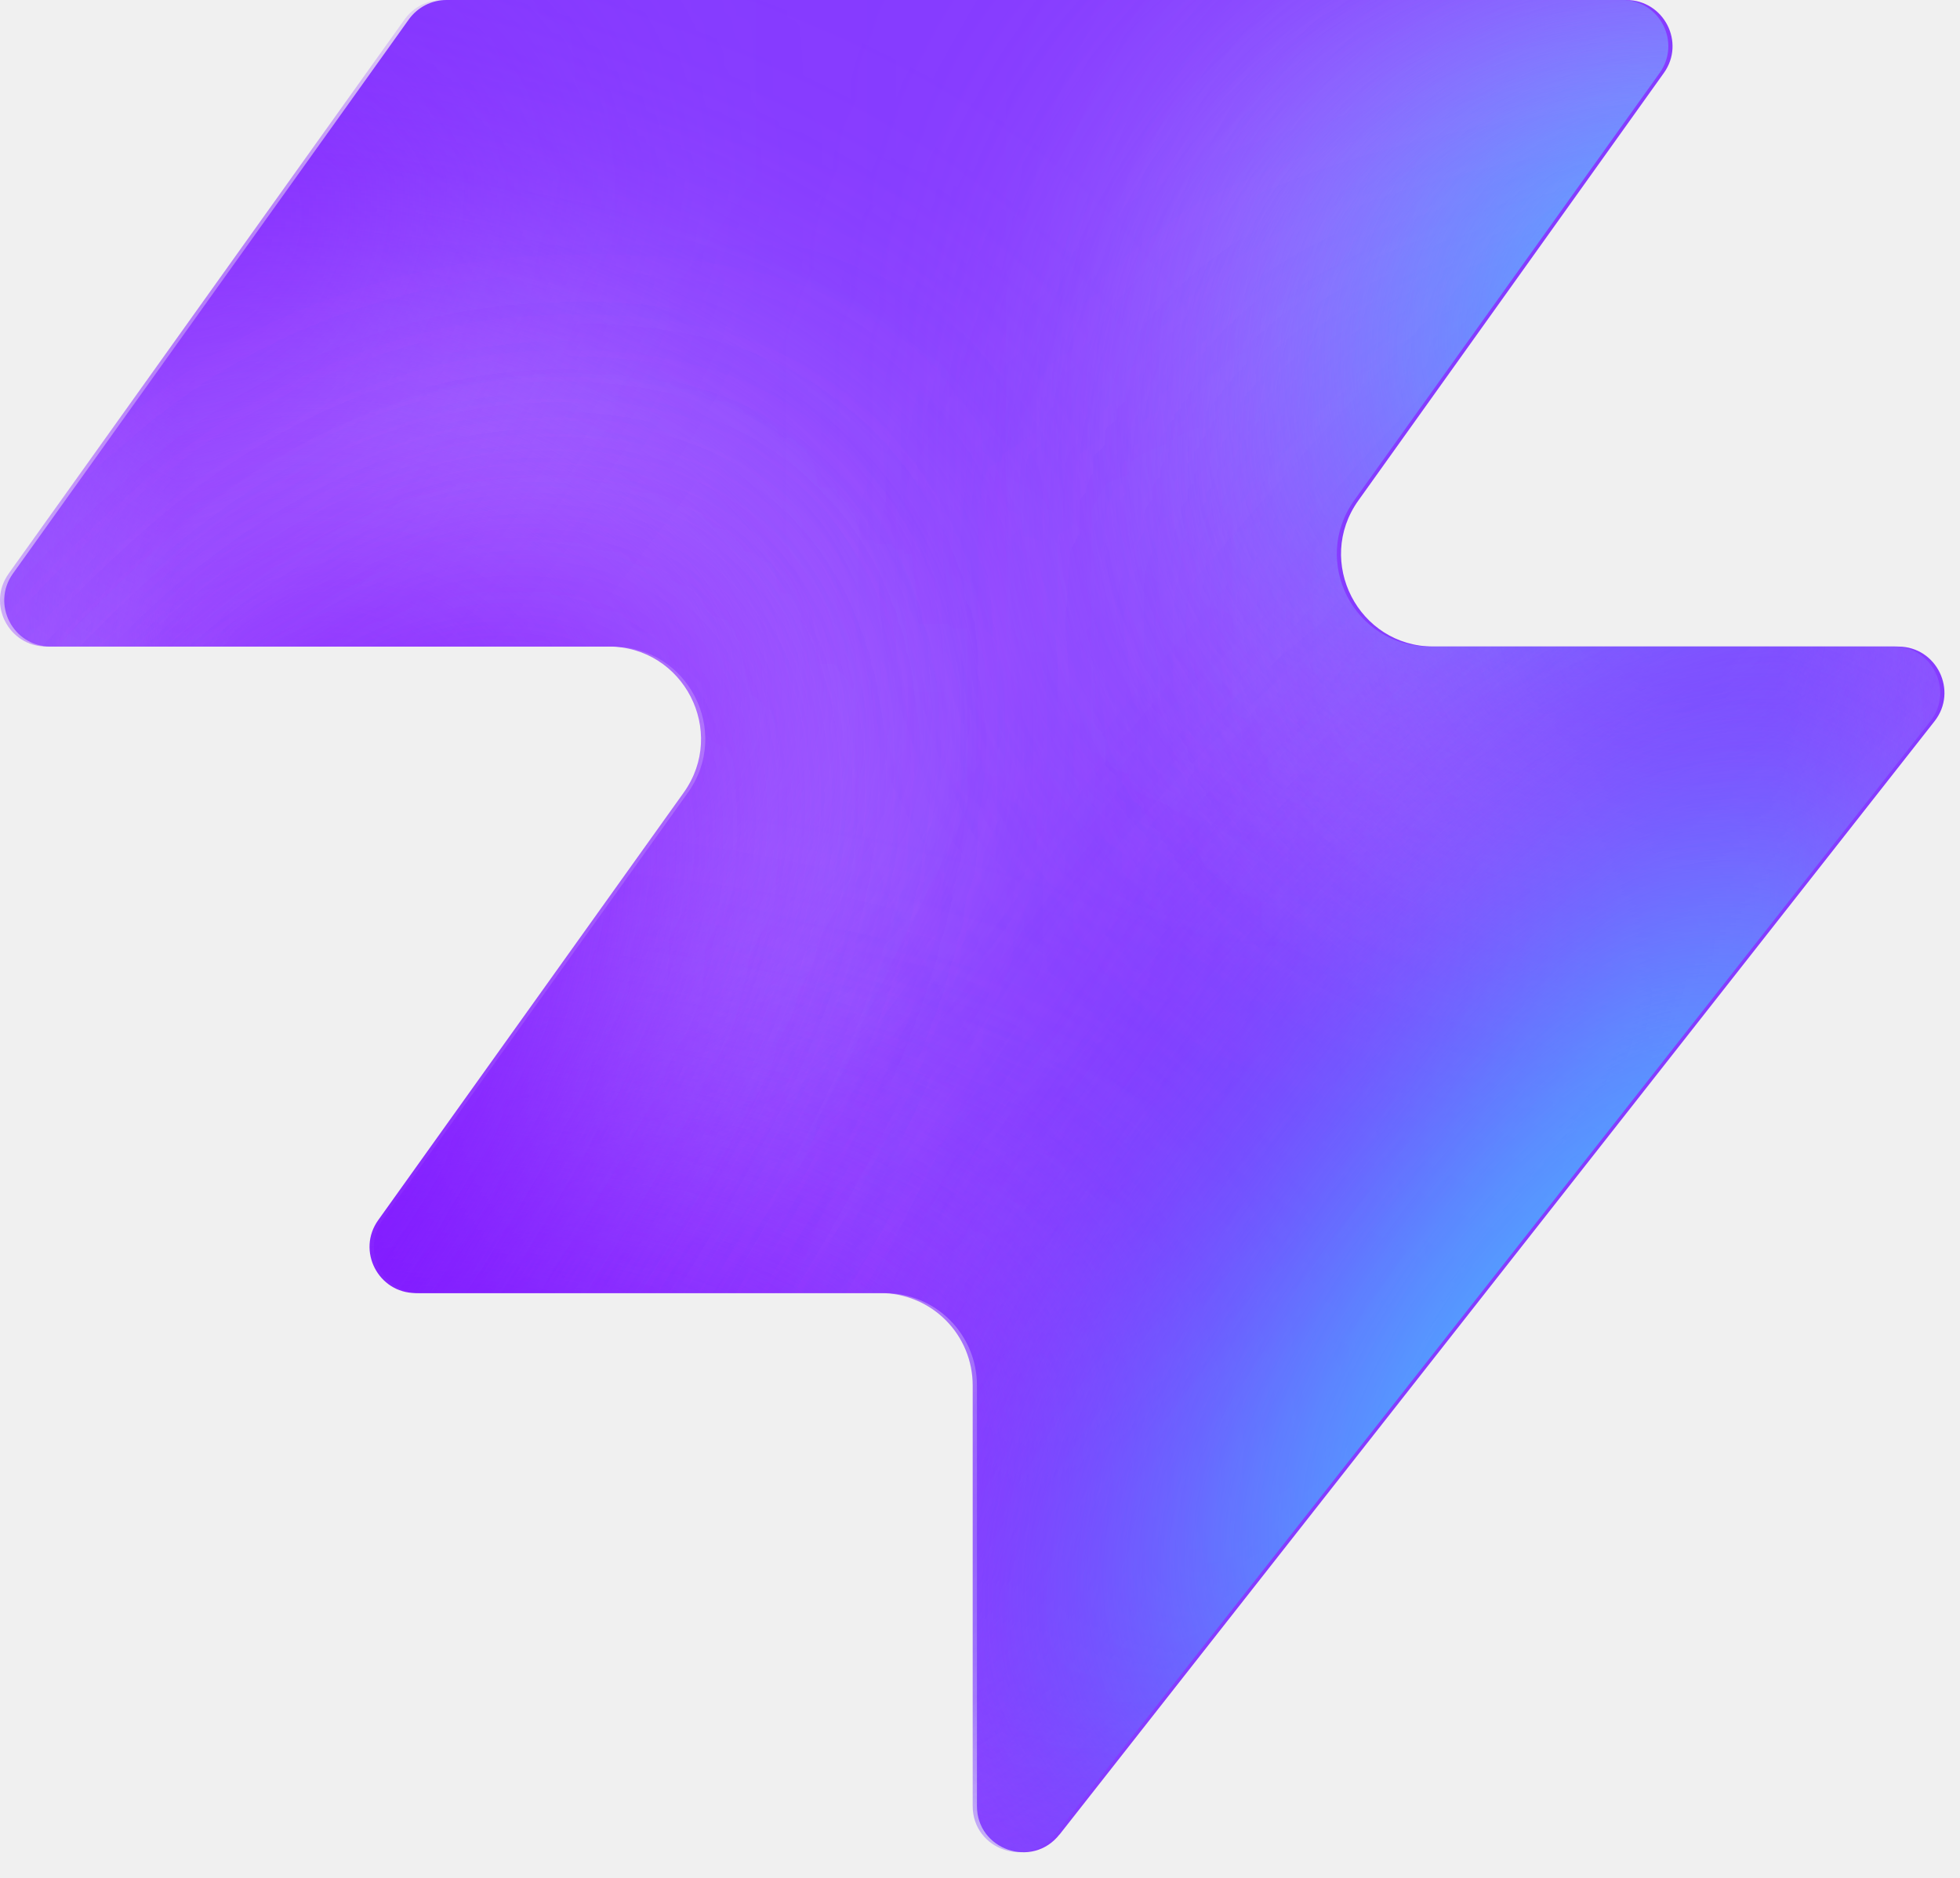
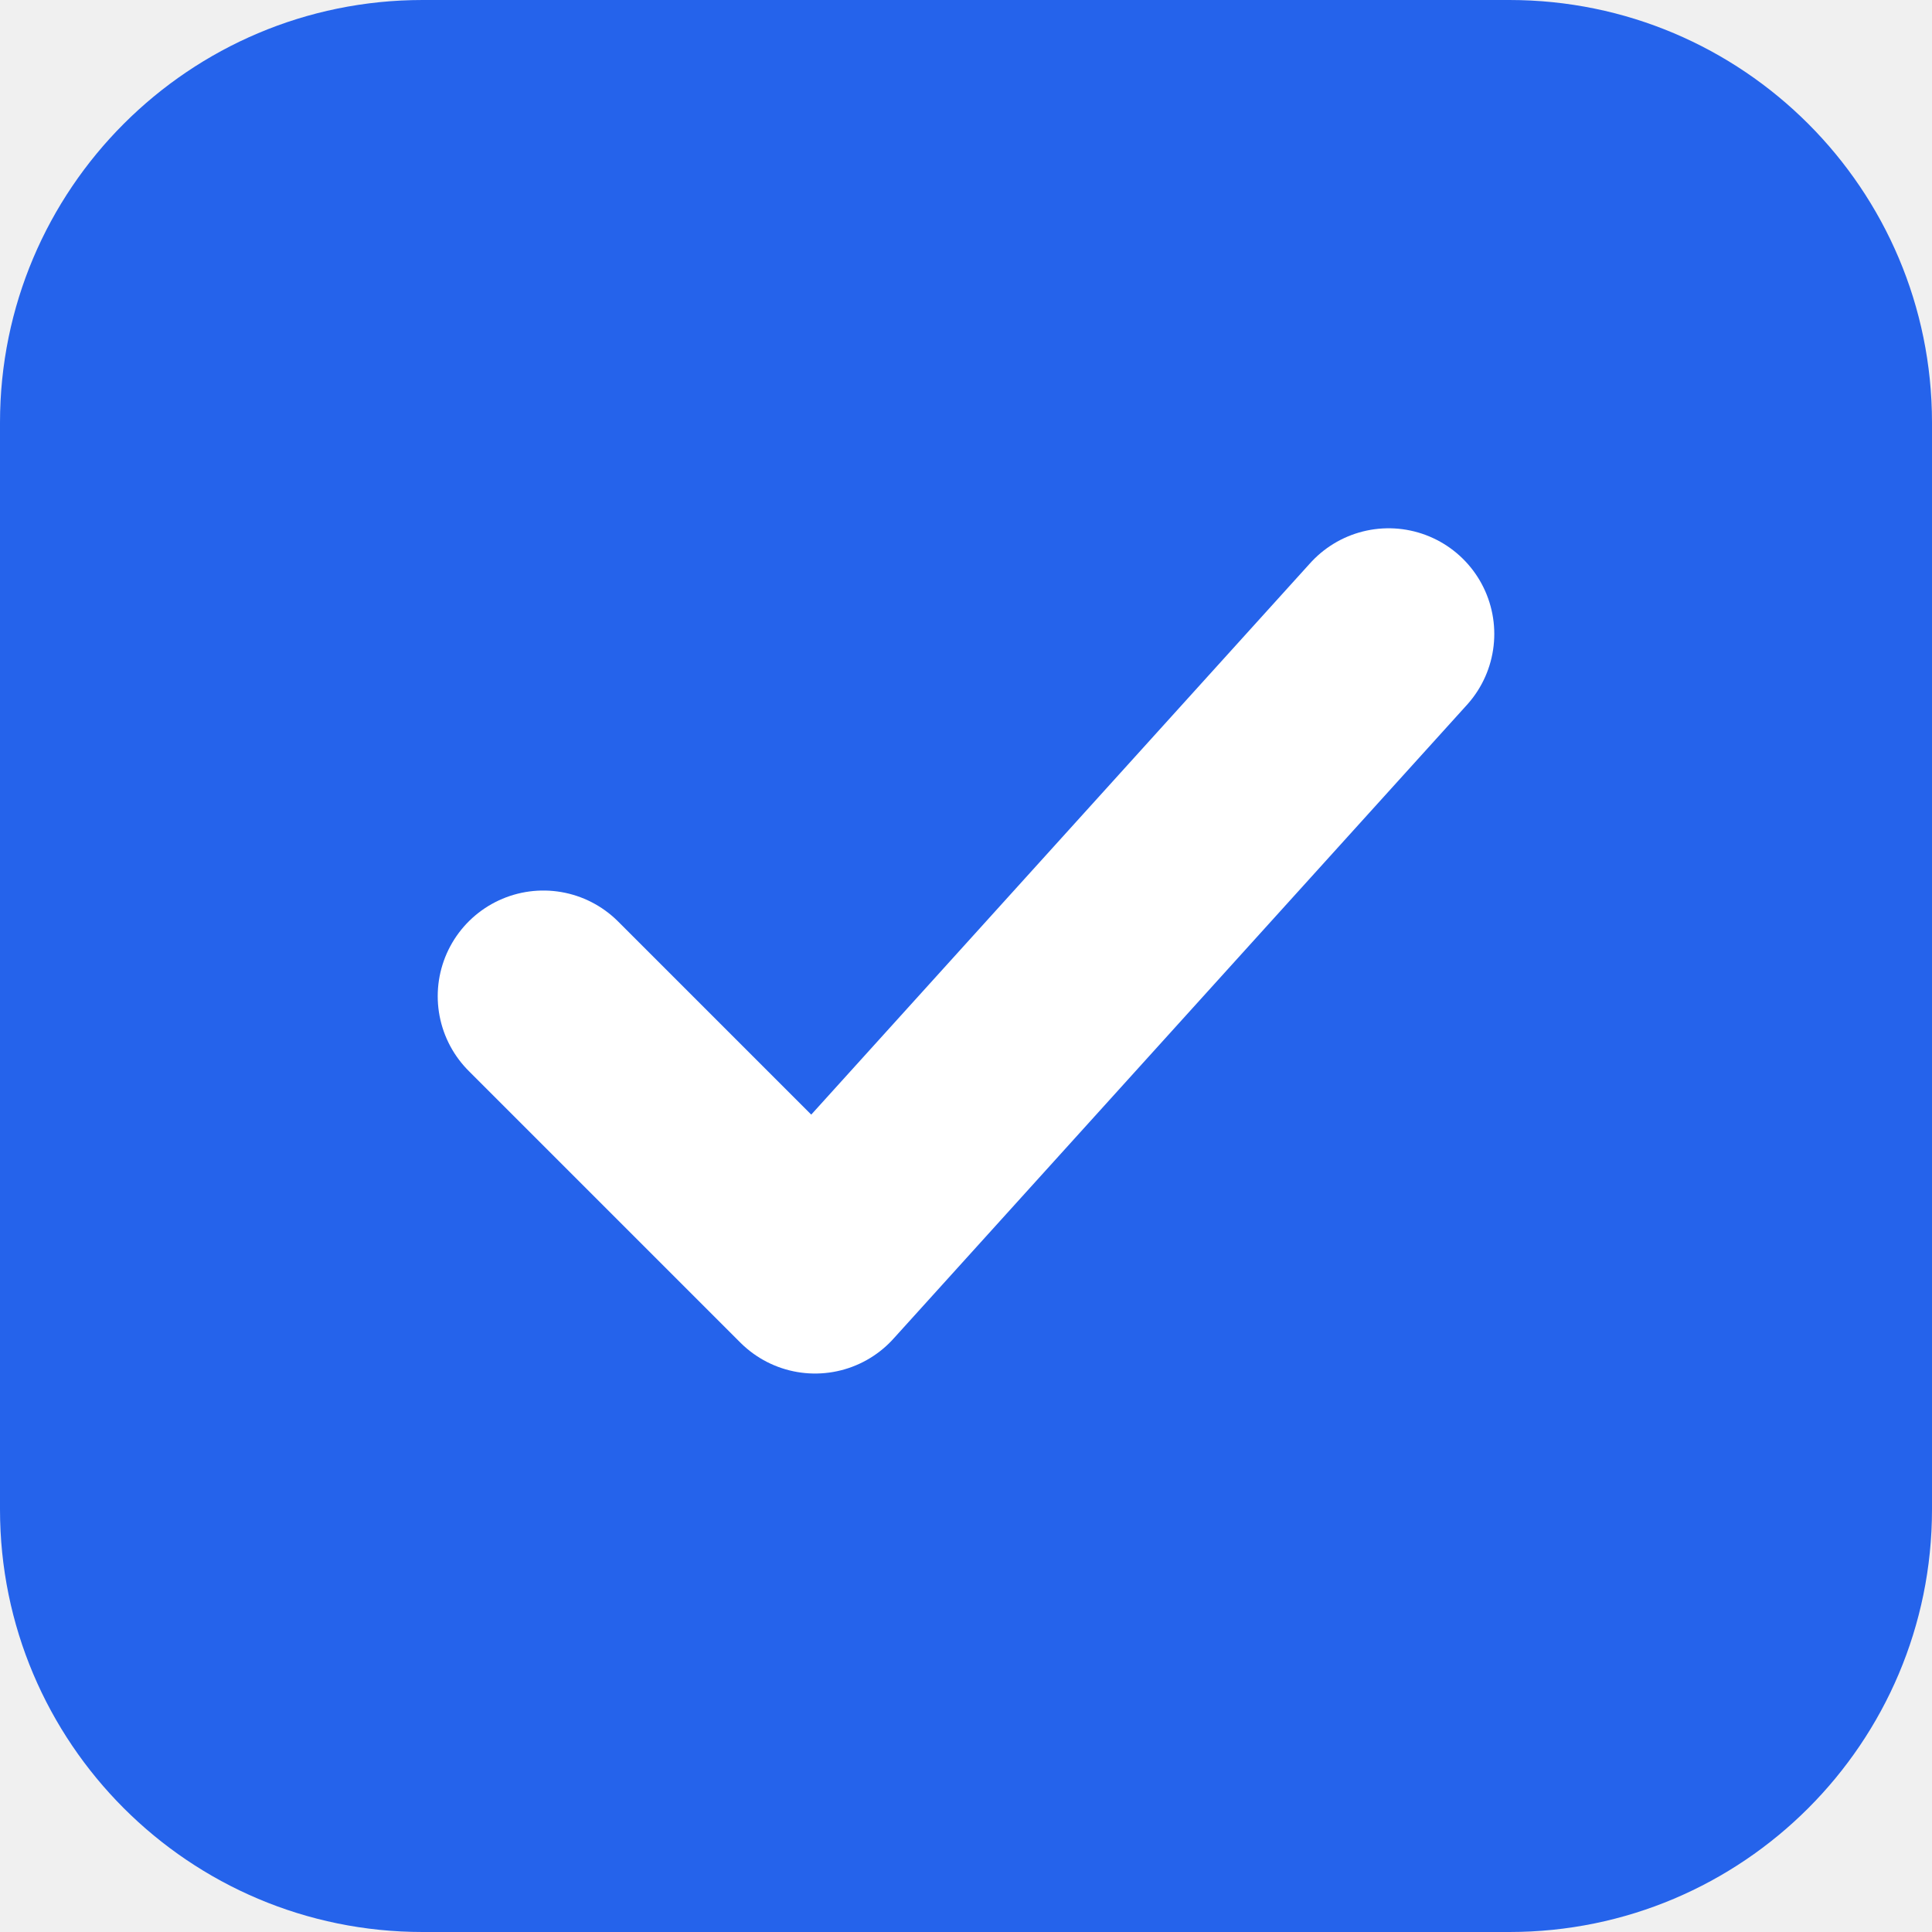
- <svg xmlns="http://www.w3.org/2000/svg" width="48" height="46" fill="none" viewBox="0 0 48 46">
-   <path fill="#863bff" d="M25.946 44.938c-.664.845-2.021.375-2.021-.698V33.937a2.26 2.26 0 0 0-2.262-2.262H10.287c-.92 0-1.456-1.04-.92-1.788l7.48-10.471c1.07-1.497 0-3.578-1.842-3.578H1.237c-.92 0-1.456-1.04-.92-1.788L10.013.474c.214-.297.556-.474.92-.474h28.894c.92 0 1.456 1.04.92 1.788l-7.48 10.471c-1.07 1.498 0 3.579 1.842 3.579h11.377c.943 0 1.473 1.088.89 1.83L25.947 44.94z" style="fill:#863bff;fill:color(display-p3 .525 .23 1);fill-opacity:1" />
-   <mask id="a" width="48" height="46" x="0" y="0" maskUnits="userSpaceOnUse" style="mask-type:alpha">
-     <path fill="#000" d="M25.842 44.938c-.664.844-2.021.375-2.021-.698V33.937a2.26 2.26 0 0 0-2.262-2.262H10.183c-.92 0-1.456-1.04-.92-1.788l7.48-10.471c1.07-1.498 0-3.579-1.842-3.579H1.133c-.92 0-1.456-1.04-.92-1.787L9.91.473c.214-.297.556-.474.92-.474h28.894c.92 0 1.456 1.04.92 1.788l-7.48 10.471c-1.07 1.498 0 3.578 1.842 3.578h11.377c.943 0 1.473 1.088.89 1.832L25.843 44.94z" style="fill:#000;fill-opacity:1" />
-   </mask>
-   <g mask="url(#a)">
-     <g filter="url(#b)">
-       <ellipse cx="5.508" cy="14.704" fill="#ede6ff" rx="5.508" ry="14.704" style="fill:#ede6ff;fill:color(display-p3 .927 .903 1);fill-opacity:1" transform="matrix(.00324 1 1 -.00324 -4.47 31.516)" />
-     </g>
-     <g filter="url(#c)">
-       <ellipse cx="10.399" cy="29.851" fill="#ede6ff" rx="10.399" ry="29.851" style="fill:#ede6ff;fill:color(display-p3 .927 .903 1);fill-opacity:1" transform="matrix(.00324 1 1 -.00324 -39.328 7.883)" />
-     </g>
-     <g filter="url(#d)">
-       <ellipse cx="5.508" cy="30.487" fill="#7e14ff" rx="5.508" ry="30.487" style="fill:#7e14ff;fill:color(display-p3 .492 .077 1);fill-opacity:1" transform="rotate(89.814 -25.913 -14.639)scale(1 -1)" />
-     </g>
-     <g filter="url(#e)">
-       <ellipse cx="5.508" cy="30.599" fill="#7e14ff" rx="5.508" ry="30.599" style="fill:#7e14ff;fill:color(display-p3 .492 .077 1);fill-opacity:1" transform="rotate(89.814 -32.644 -3.334)scale(1 -1)" />
-     </g>
-     <g filter="url(#f)">
-       <ellipse cx="5.508" cy="30.599" fill="#7e14ff" rx="5.508" ry="30.599" style="fill:#7e14ff;fill:color(display-p3 .492 .077 1);fill-opacity:1" transform="matrix(.00324 1 1 -.00324 -34.34 30.47)" />
-     </g>
-     <g filter="url(#g)">
-       <ellipse cx="14.072" cy="22.078" fill="#ede6ff" rx="14.072" ry="22.078" style="fill:#ede6ff;fill:color(display-p3 .927 .903 1);fill-opacity:1" transform="rotate(93.35 24.506 48.493)scale(-1 1)" />
-     </g>
-     <g filter="url(#h)">
-       <ellipse cx="3.47" cy="21.501" fill="#7e14ff" rx="3.47" ry="21.501" style="fill:#7e14ff;fill:color(display-p3 .492 .077 1);fill-opacity:1" transform="rotate(89.009 28.708 47.59)scale(-1 1)" />
-     </g>
-     <g filter="url(#i)">
-       <ellipse cx="3.47" cy="21.501" fill="#7e14ff" rx="3.47" ry="21.501" style="fill:#7e14ff;fill:color(display-p3 .492 .077 1);fill-opacity:1" transform="rotate(89.009 28.708 47.59)scale(-1 1)" />
-     </g>
-     <g filter="url(#j)">
-       <ellipse cx=".387" cy="8.972" fill="#7e14ff" rx="4.407" ry="29.108" style="fill:#7e14ff;fill:color(display-p3 .492 .077 1);fill-opacity:1" transform="rotate(39.51 .387 8.972)" />
-     </g>
-     <g filter="url(#k)">
-       <ellipse cx="47.523" cy="-6.092" fill="#7e14ff" rx="4.407" ry="29.108" style="fill:#7e14ff;fill:color(display-p3 .492 .077 1);fill-opacity:1" transform="rotate(37.892 47.523 -6.092)" />
-     </g>
-     <g filter="url(#l)">
-       <ellipse cx="41.412" cy="6.333" fill="#47bfff" rx="5.971" ry="9.665" style="fill:#47bfff;fill:color(display-p3 .28 .748 1);fill-opacity:1" transform="rotate(37.892 41.412 6.333)" />
-     </g>
-     <g filter="url(#m)">
-       <ellipse cx="-1.879" cy="38.332" fill="#7e14ff" rx="4.407" ry="29.108" style="fill:#7e14ff;fill:color(display-p3 .492 .077 1);fill-opacity:1" transform="rotate(37.892 -1.88 38.332)" />
-     </g>
-     <g filter="url(#n)">
-       <ellipse cx="-1.879" cy="38.332" fill="#7e14ff" rx="4.407" ry="29.108" style="fill:#7e14ff;fill:color(display-p3 .492 .077 1);fill-opacity:1" transform="rotate(37.892 -1.88 38.332)" />
-     </g>
-     <g filter="url(#o)">
-       <ellipse cx="35.651" cy="29.907" fill="#7e14ff" rx="4.407" ry="29.108" style="fill:#7e14ff;fill:color(display-p3 .492 .077 1);fill-opacity:1" transform="rotate(37.892 35.651 29.907)" />
-     </g>
-     <g filter="url(#p)">
-       <ellipse cx="38.418" cy="32.4" fill="#47bfff" rx="5.971" ry="15.297" style="fill:#47bfff;fill:color(display-p3 .28 .748 1);fill-opacity:1" transform="rotate(37.892 38.418 32.4)" />
-     </g>
-   </g>
-   <defs>
-     <filter id="b" width="60.045" height="41.654" x="-19.77" y="16.149" color-interpolation-filters="sRGB" filterUnits="userSpaceOnUse">
-       <feFlood flood-opacity="0" result="BackgroundImageFix" />
-       <feBlend in="SourceGraphic" in2="BackgroundImageFix" result="shape" />
-       <feGaussianBlur result="effect1_foregroundBlur_2002_17158" stdDeviation="7.659" />
-     </filter>
-     <filter id="c" width="90.34" height="51.437" x="-54.613" y="-7.533" color-interpolation-filters="sRGB" filterUnits="userSpaceOnUse">
-       <feFlood flood-opacity="0" result="BackgroundImageFix" />
-       <feBlend in="SourceGraphic" in2="BackgroundImageFix" result="shape" />
-       <feGaussianBlur result="effect1_foregroundBlur_2002_17158" stdDeviation="7.659" />
-     </filter>
-     <filter id="d" width="79.355" height="29.4" x="-49.64" y="2.03" color-interpolation-filters="sRGB" filterUnits="userSpaceOnUse">
-       <feFlood flood-opacity="0" result="BackgroundImageFix" />
-       <feBlend in="SourceGraphic" in2="BackgroundImageFix" result="shape" />
-       <feGaussianBlur result="effect1_foregroundBlur_2002_17158" stdDeviation="4.596" />
-     </filter>
-     <filter id="e" width="79.579" height="29.4" x="-45.045" y="20.029" color-interpolation-filters="sRGB" filterUnits="userSpaceOnUse">
-       <feFlood flood-opacity="0" result="BackgroundImageFix" />
-       <feBlend in="SourceGraphic" in2="BackgroundImageFix" result="shape" />
-       <feGaussianBlur result="effect1_foregroundBlur_2002_17158" stdDeviation="4.596" />
-     </filter>
-     <filter id="f" width="79.579" height="29.4" x="-43.513" y="21.178" color-interpolation-filters="sRGB" filterUnits="userSpaceOnUse">
-       <feFlood flood-opacity="0" result="BackgroundImageFix" />
-       <feBlend in="SourceGraphic" in2="BackgroundImageFix" result="shape" />
-       <feGaussianBlur result="effect1_foregroundBlur_2002_17158" stdDeviation="4.596" />
-     </filter>
-     <filter id="g" width="74.749" height="58.852" x="15.756" y="-17.901" color-interpolation-filters="sRGB" filterUnits="userSpaceOnUse">
-       <feFlood flood-opacity="0" result="BackgroundImageFix" />
-       <feBlend in="SourceGraphic" in2="BackgroundImageFix" result="shape" />
-       <feGaussianBlur result="effect1_foregroundBlur_2002_17158" stdDeviation="7.659" />
-     </filter>
-     <filter id="h" width="61.377" height="25.362" x="23.548" y="2.284" color-interpolation-filters="sRGB" filterUnits="userSpaceOnUse">
-       <feFlood flood-opacity="0" result="BackgroundImageFix" />
-       <feBlend in="SourceGraphic" in2="BackgroundImageFix" result="shape" />
-       <feGaussianBlur result="effect1_foregroundBlur_2002_17158" stdDeviation="4.596" />
-     </filter>
-     <filter id="i" width="61.377" height="25.362" x="23.548" y="2.284" color-interpolation-filters="sRGB" filterUnits="userSpaceOnUse">
-       <feFlood flood-opacity="0" result="BackgroundImageFix" />
-       <feBlend in="SourceGraphic" in2="BackgroundImageFix" result="shape" />
-       <feGaussianBlur result="effect1_foregroundBlur_2002_17158" stdDeviation="4.596" />
-     </filter>
-     <filter id="j" width="56.045" height="63.649" x="-27.636" y="-22.853" color-interpolation-filters="sRGB" filterUnits="userSpaceOnUse">
-       <feFlood flood-opacity="0" result="BackgroundImageFix" />
-       <feBlend in="SourceGraphic" in2="BackgroundImageFix" result="shape" />
-       <feGaussianBlur result="effect1_foregroundBlur_2002_17158" stdDeviation="4.596" />
-     </filter>
-     <filter id="k" width="54.814" height="64.646" x="20.116" y="-38.415" color-interpolation-filters="sRGB" filterUnits="userSpaceOnUse">
-       <feFlood flood-opacity="0" result="BackgroundImageFix" />
-       <feBlend in="SourceGraphic" in2="BackgroundImageFix" result="shape" />
-       <feGaussianBlur result="effect1_foregroundBlur_2002_17158" stdDeviation="4.596" />
-     </filter>
-     <filter id="l" width="33.541" height="35.313" x="24.641" y="-11.323" color-interpolation-filters="sRGB" filterUnits="userSpaceOnUse">
-       <feFlood flood-opacity="0" result="BackgroundImageFix" />
-       <feBlend in="SourceGraphic" in2="BackgroundImageFix" result="shape" />
-       <feGaussianBlur result="effect1_foregroundBlur_2002_17158" stdDeviation="4.596" />
-     </filter>
-     <filter id="m" width="54.814" height="64.646" x="-29.286" y="6.009" color-interpolation-filters="sRGB" filterUnits="userSpaceOnUse">
-       <feFlood flood-opacity="0" result="BackgroundImageFix" />
-       <feBlend in="SourceGraphic" in2="BackgroundImageFix" result="shape" />
-       <feGaussianBlur result="effect1_foregroundBlur_2002_17158" stdDeviation="4.596" />
-     </filter>
-     <filter id="n" width="54.814" height="64.646" x="-29.286" y="6.009" color-interpolation-filters="sRGB" filterUnits="userSpaceOnUse">
-       <feFlood flood-opacity="0" result="BackgroundImageFix" />
-       <feBlend in="SourceGraphic" in2="BackgroundImageFix" result="shape" />
-       <feGaussianBlur result="effect1_foregroundBlur_2002_17158" stdDeviation="4.596" />
-     </filter>
-     <filter id="o" width="54.814" height="64.646" x="8.244" y="-2.416" color-interpolation-filters="sRGB" filterUnits="userSpaceOnUse">
-       <feFlood flood-opacity="0" result="BackgroundImageFix" />
-       <feBlend in="SourceGraphic" in2="BackgroundImageFix" result="shape" />
-       <feGaussianBlur result="effect1_foregroundBlur_2002_17158" stdDeviation="4.596" />
-     </filter>
-     <filter id="p" width="39.409" height="43.623" x="18.713" y="10.588" color-interpolation-filters="sRGB" filterUnits="userSpaceOnUse">
-       <feFlood flood-opacity="0" result="BackgroundImageFix" />
-       <feBlend in="SourceGraphic" in2="BackgroundImageFix" result="shape" />
-       <feGaussianBlur result="effect1_foregroundBlur_2002_17158" stdDeviation="4.596" />
-     </filter>
-   </defs>
+ <svg xmlns="http://www.w3.org/2000/svg" viewBox="0 0 64 64">
+   <rect width="64" height="64" rx="14" fill="#2563eb" />
+   <path d="M18 33l9 9 19-21" fill="none" stroke="white" stroke-width="7" stroke-linecap="round" stroke-linejoin="round" />
</svg>
